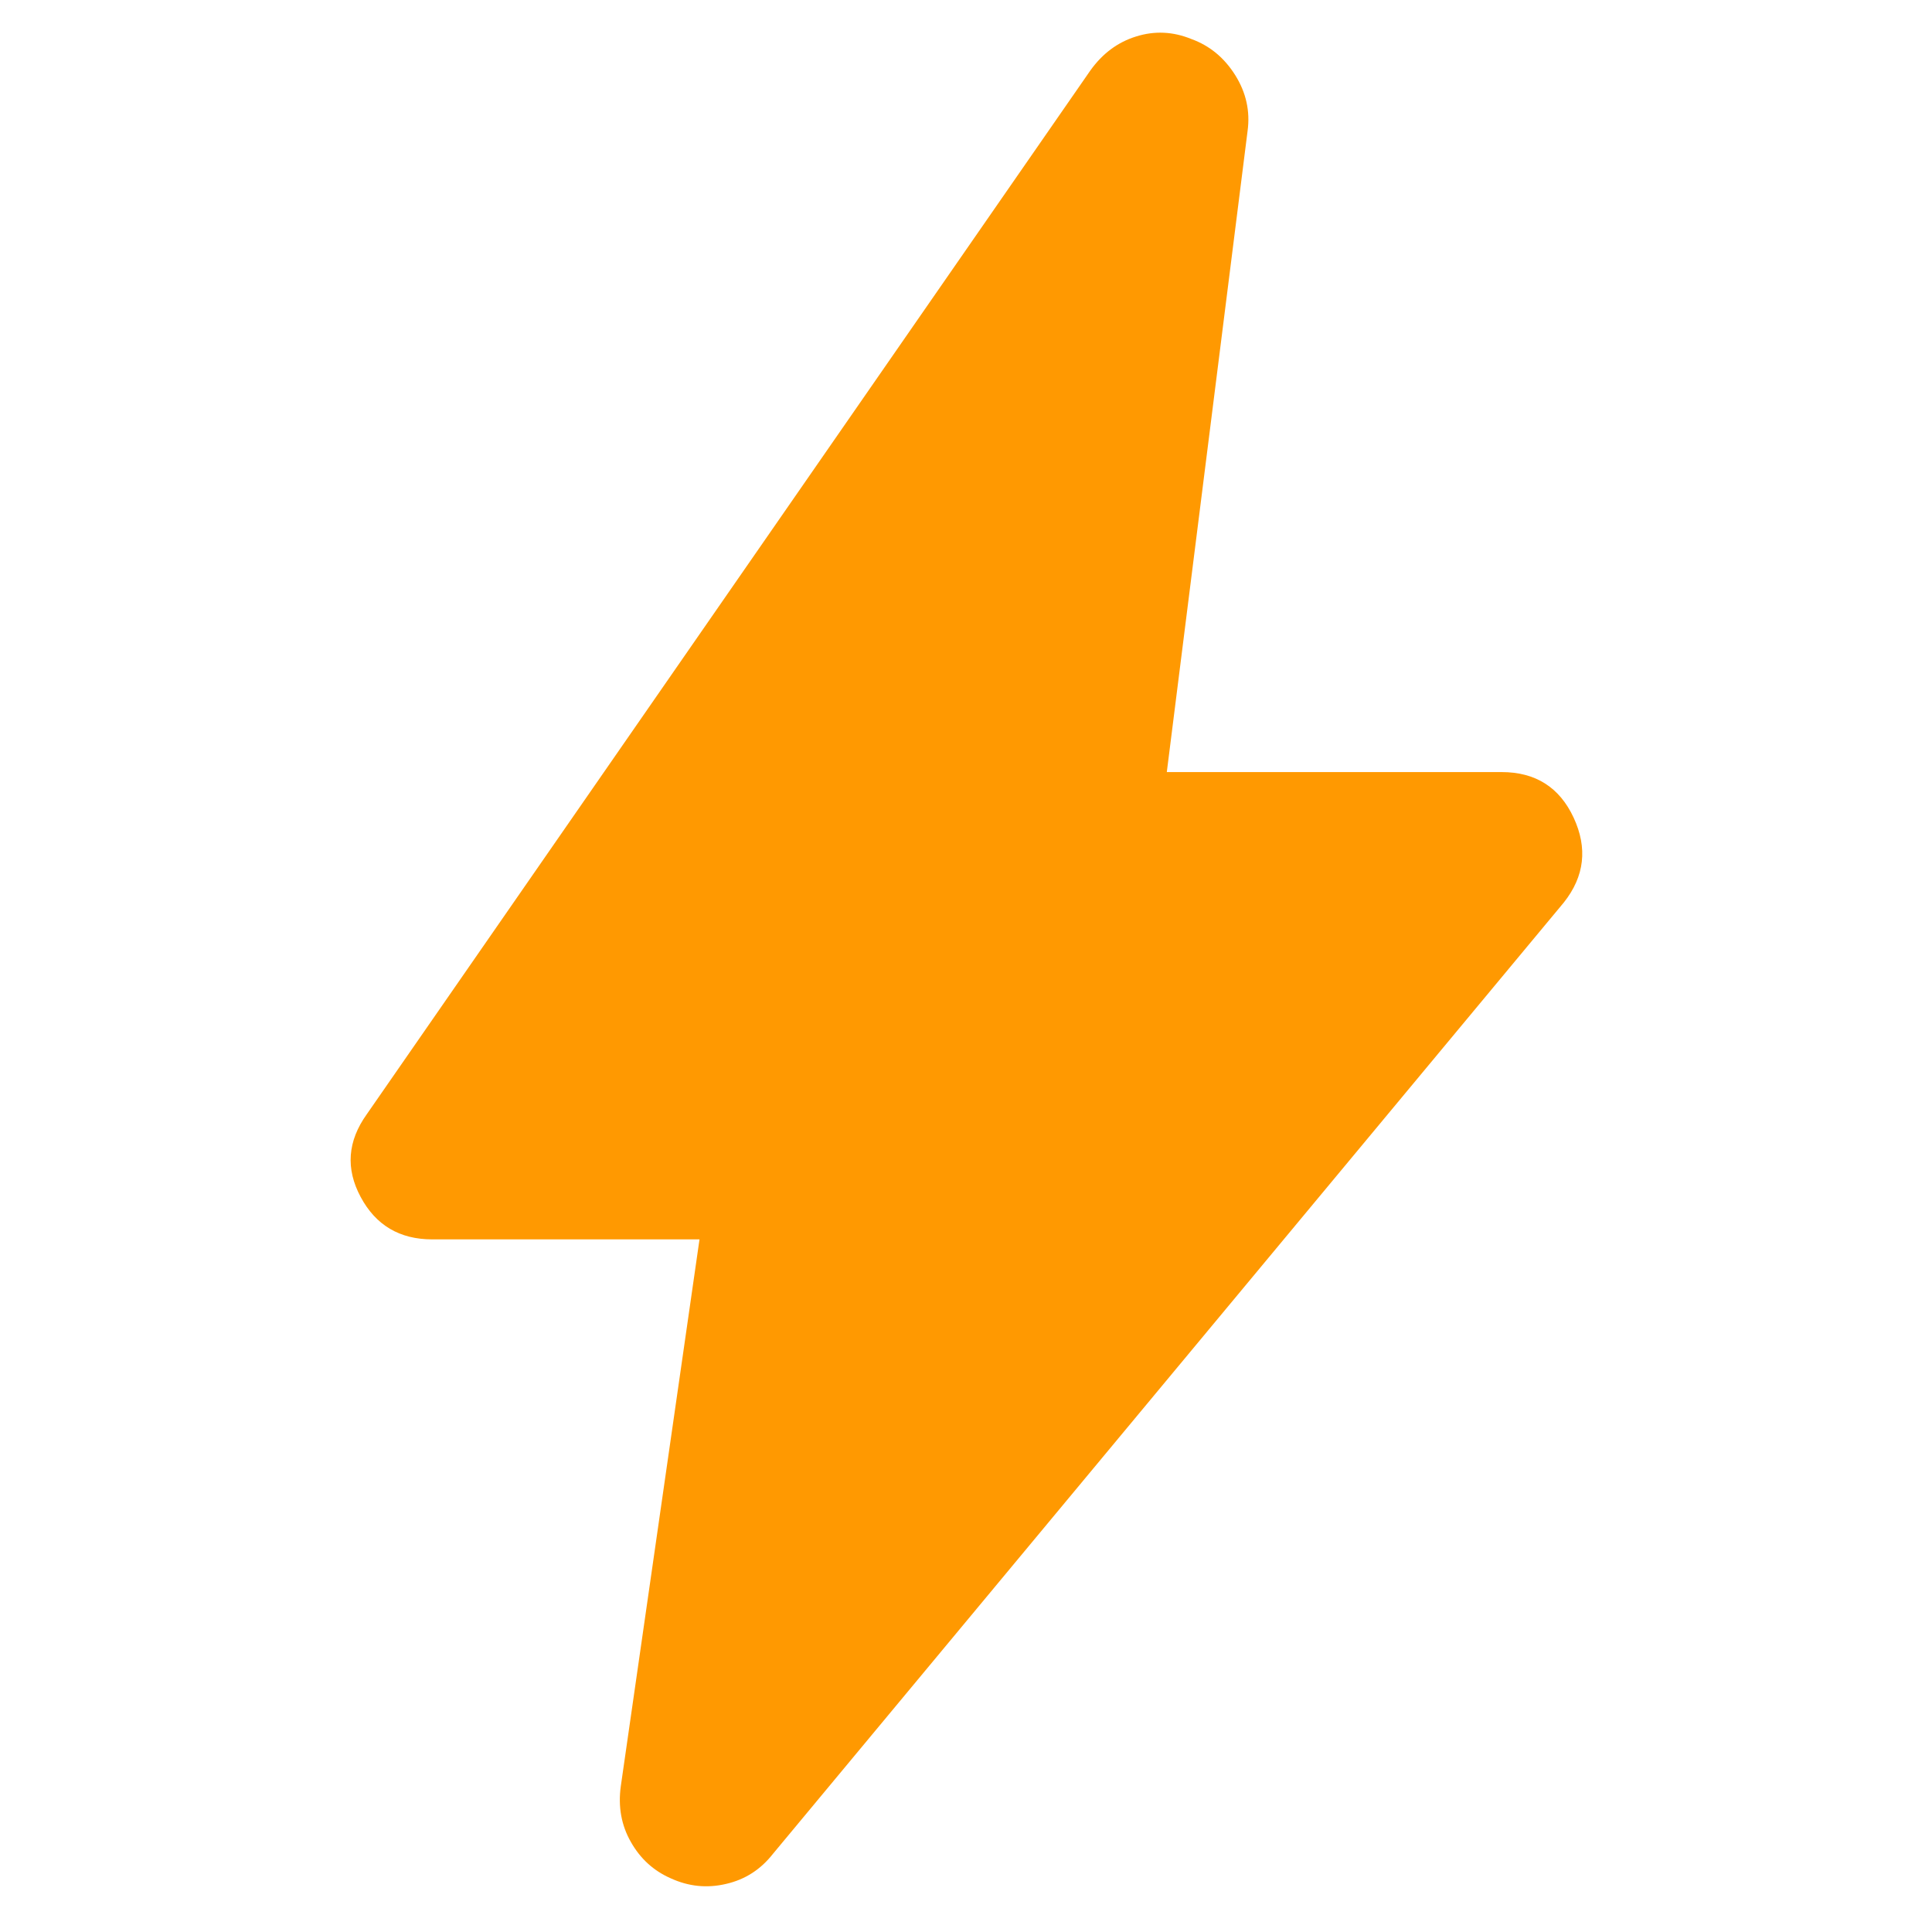
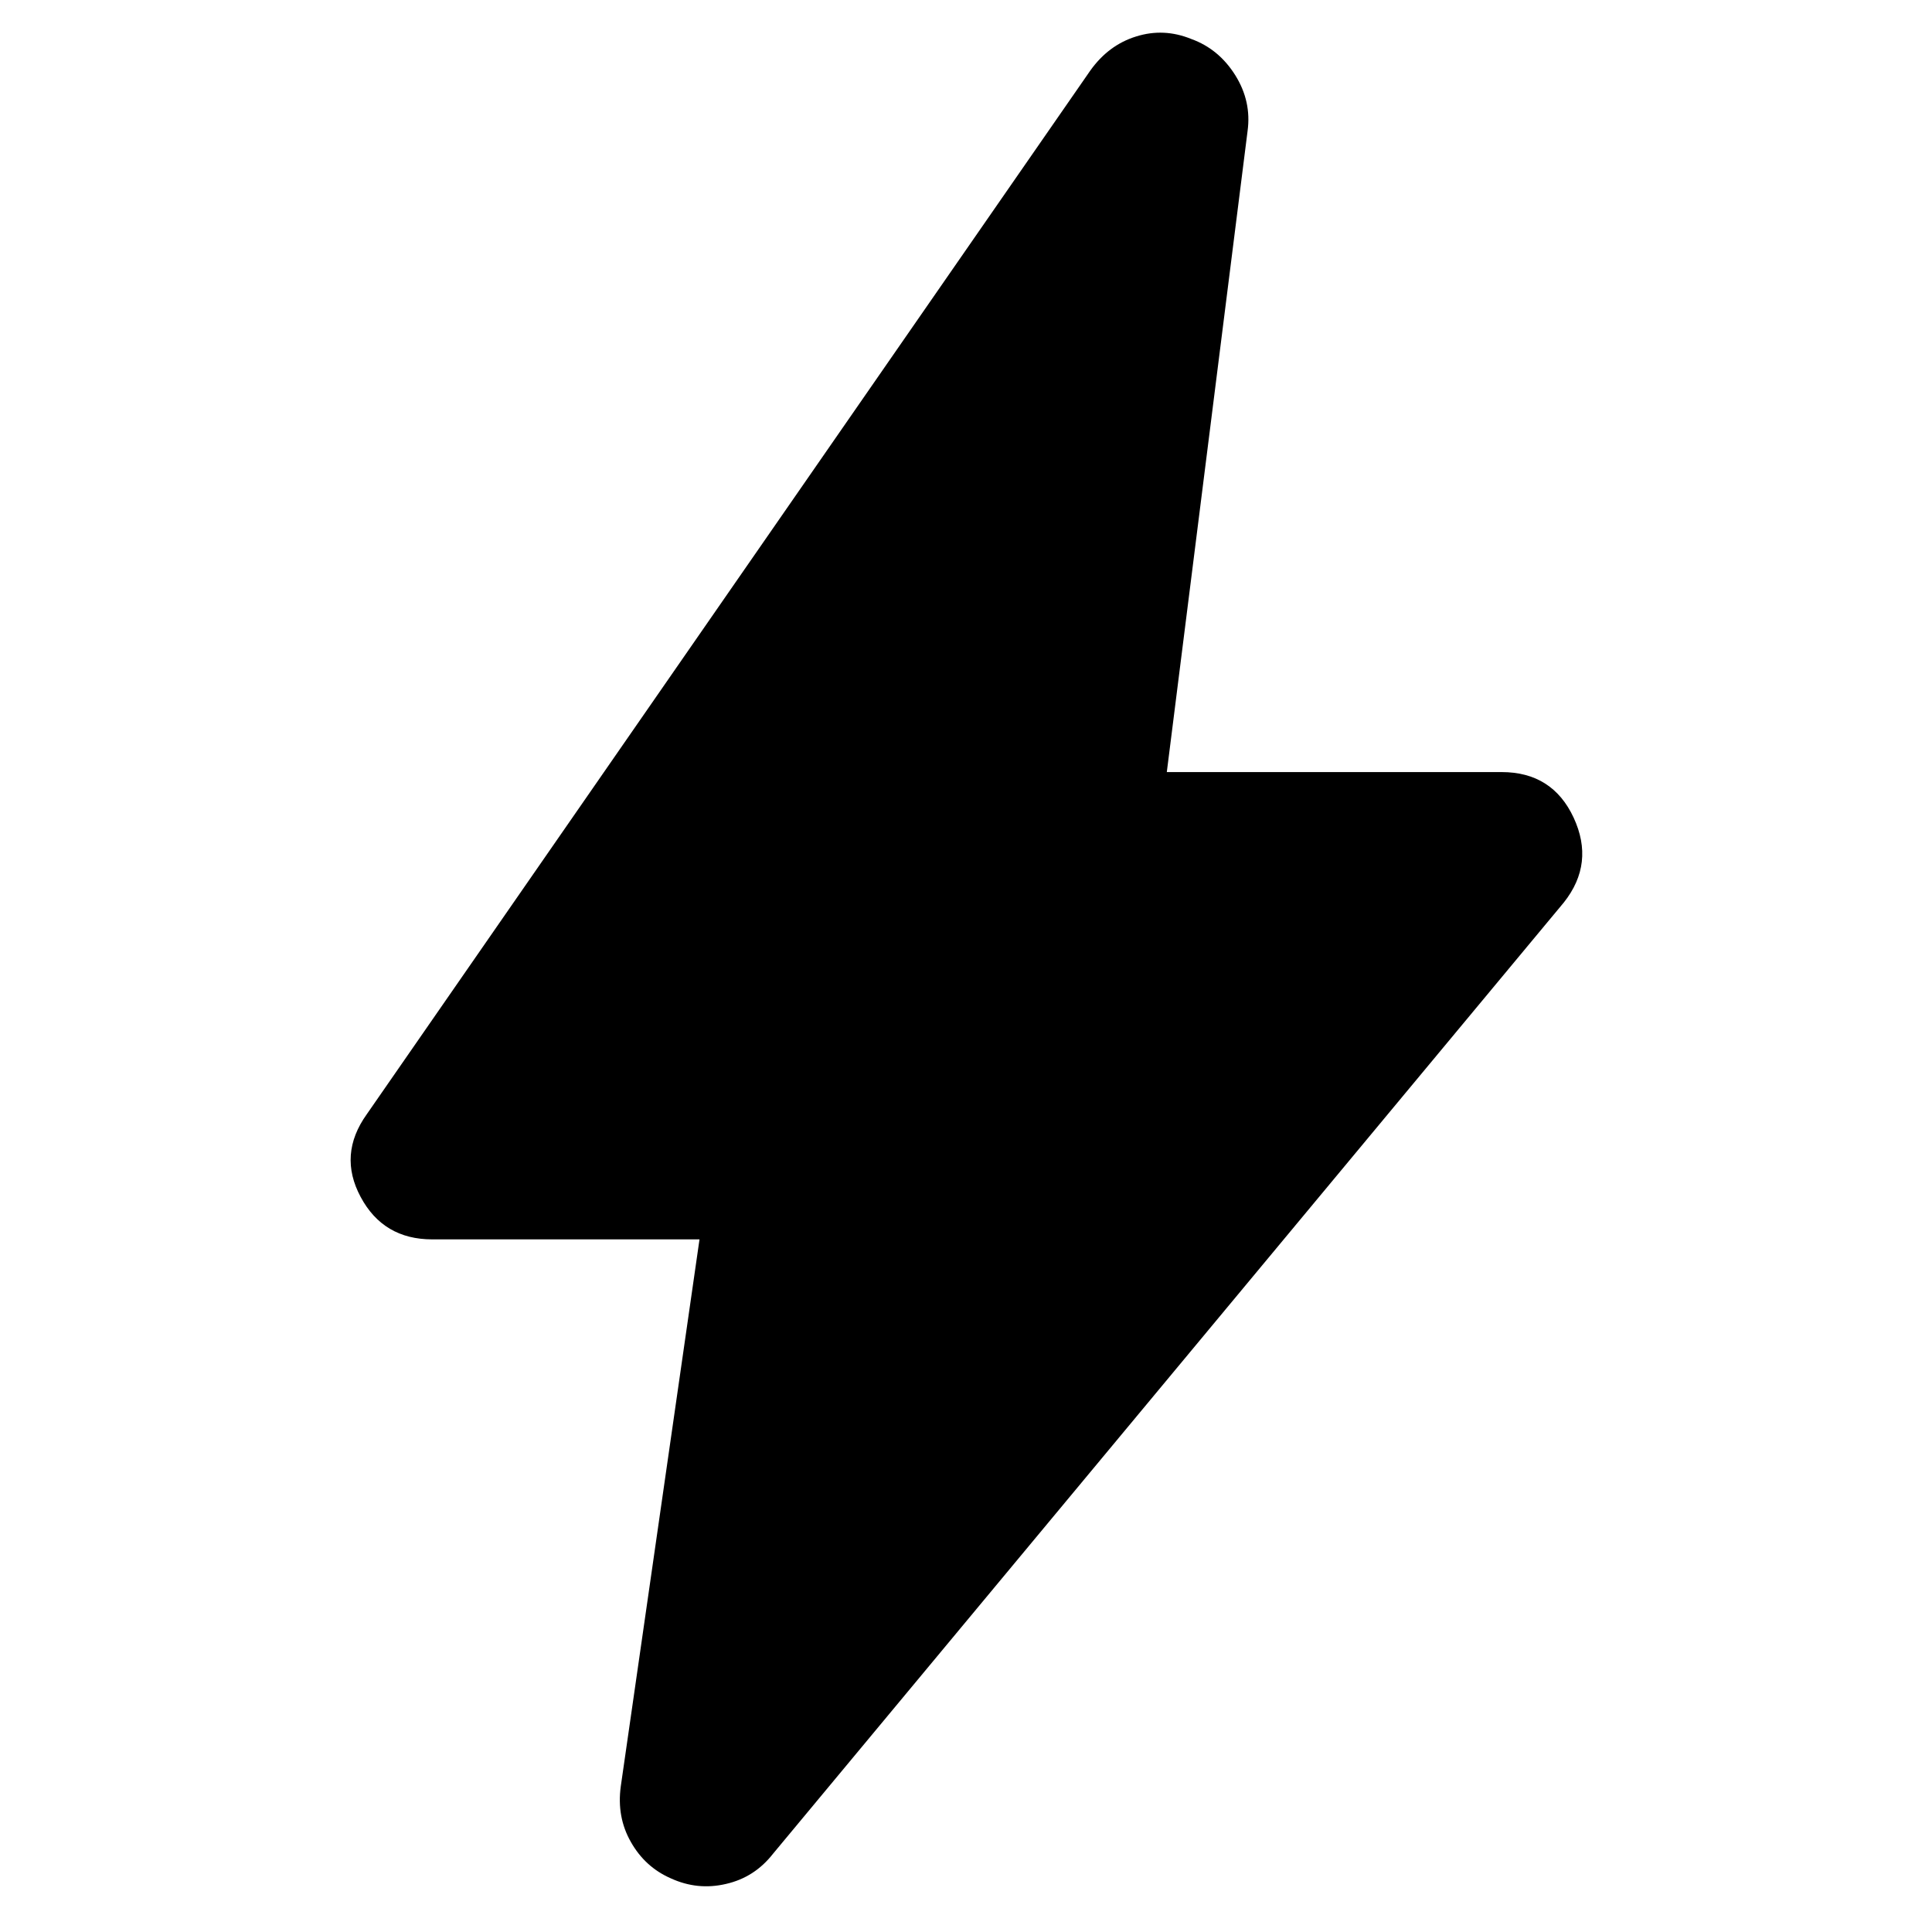
<svg xmlns="http://www.w3.org/2000/svg" width="16" height="16" viewBox="0 0 16 16" fill="none">
-   <path d="M5.793 10.264H3.579C3.31 10.264 3.112 10.147 2.987 9.913C2.861 9.679 2.878 9.45 3.038 9.227L9.029 0.585C9.13 0.443 9.257 0.349 9.409 0.302C9.562 0.254 9.714 0.261 9.866 0.323C10.018 0.378 10.139 0.478 10.23 0.623C10.32 0.767 10.354 0.921 10.332 1.084L9.663 6.394H12.436C12.716 6.394 12.915 6.52 13.032 6.771C13.149 7.023 13.123 7.257 12.951 7.474L6.401 15.353C6.299 15.483 6.17 15.566 6.012 15.602C5.854 15.639 5.702 15.623 5.554 15.555C5.413 15.493 5.303 15.393 5.225 15.255C5.146 15.117 5.118 14.964 5.141 14.794L5.793 10.264Z" fill="#FF9901" />
+   <path d="M5.793 10.264H3.579C3.31 10.264 3.112 10.147 2.987 9.913C2.861 9.679 2.878 9.45 3.038 9.227L9.029 0.585C9.13 0.443 9.257 0.349 9.409 0.302C9.562 0.254 9.714 0.261 9.866 0.323C10.018 0.378 10.139 0.478 10.23 0.623C10.32 0.767 10.354 0.921 10.332 1.084L9.663 6.394H12.436C12.716 6.394 12.915 6.52 13.032 6.771C13.149 7.023 13.123 7.257 12.951 7.474L6.401 15.353C6.299 15.483 6.17 15.566 6.012 15.602C5.854 15.639 5.702 15.623 5.554 15.555C5.413 15.493 5.303 15.393 5.225 15.255C5.146 15.117 5.118 14.964 5.141 14.794L5.793 10.264Z" fill="currentColor" />
</svg>
